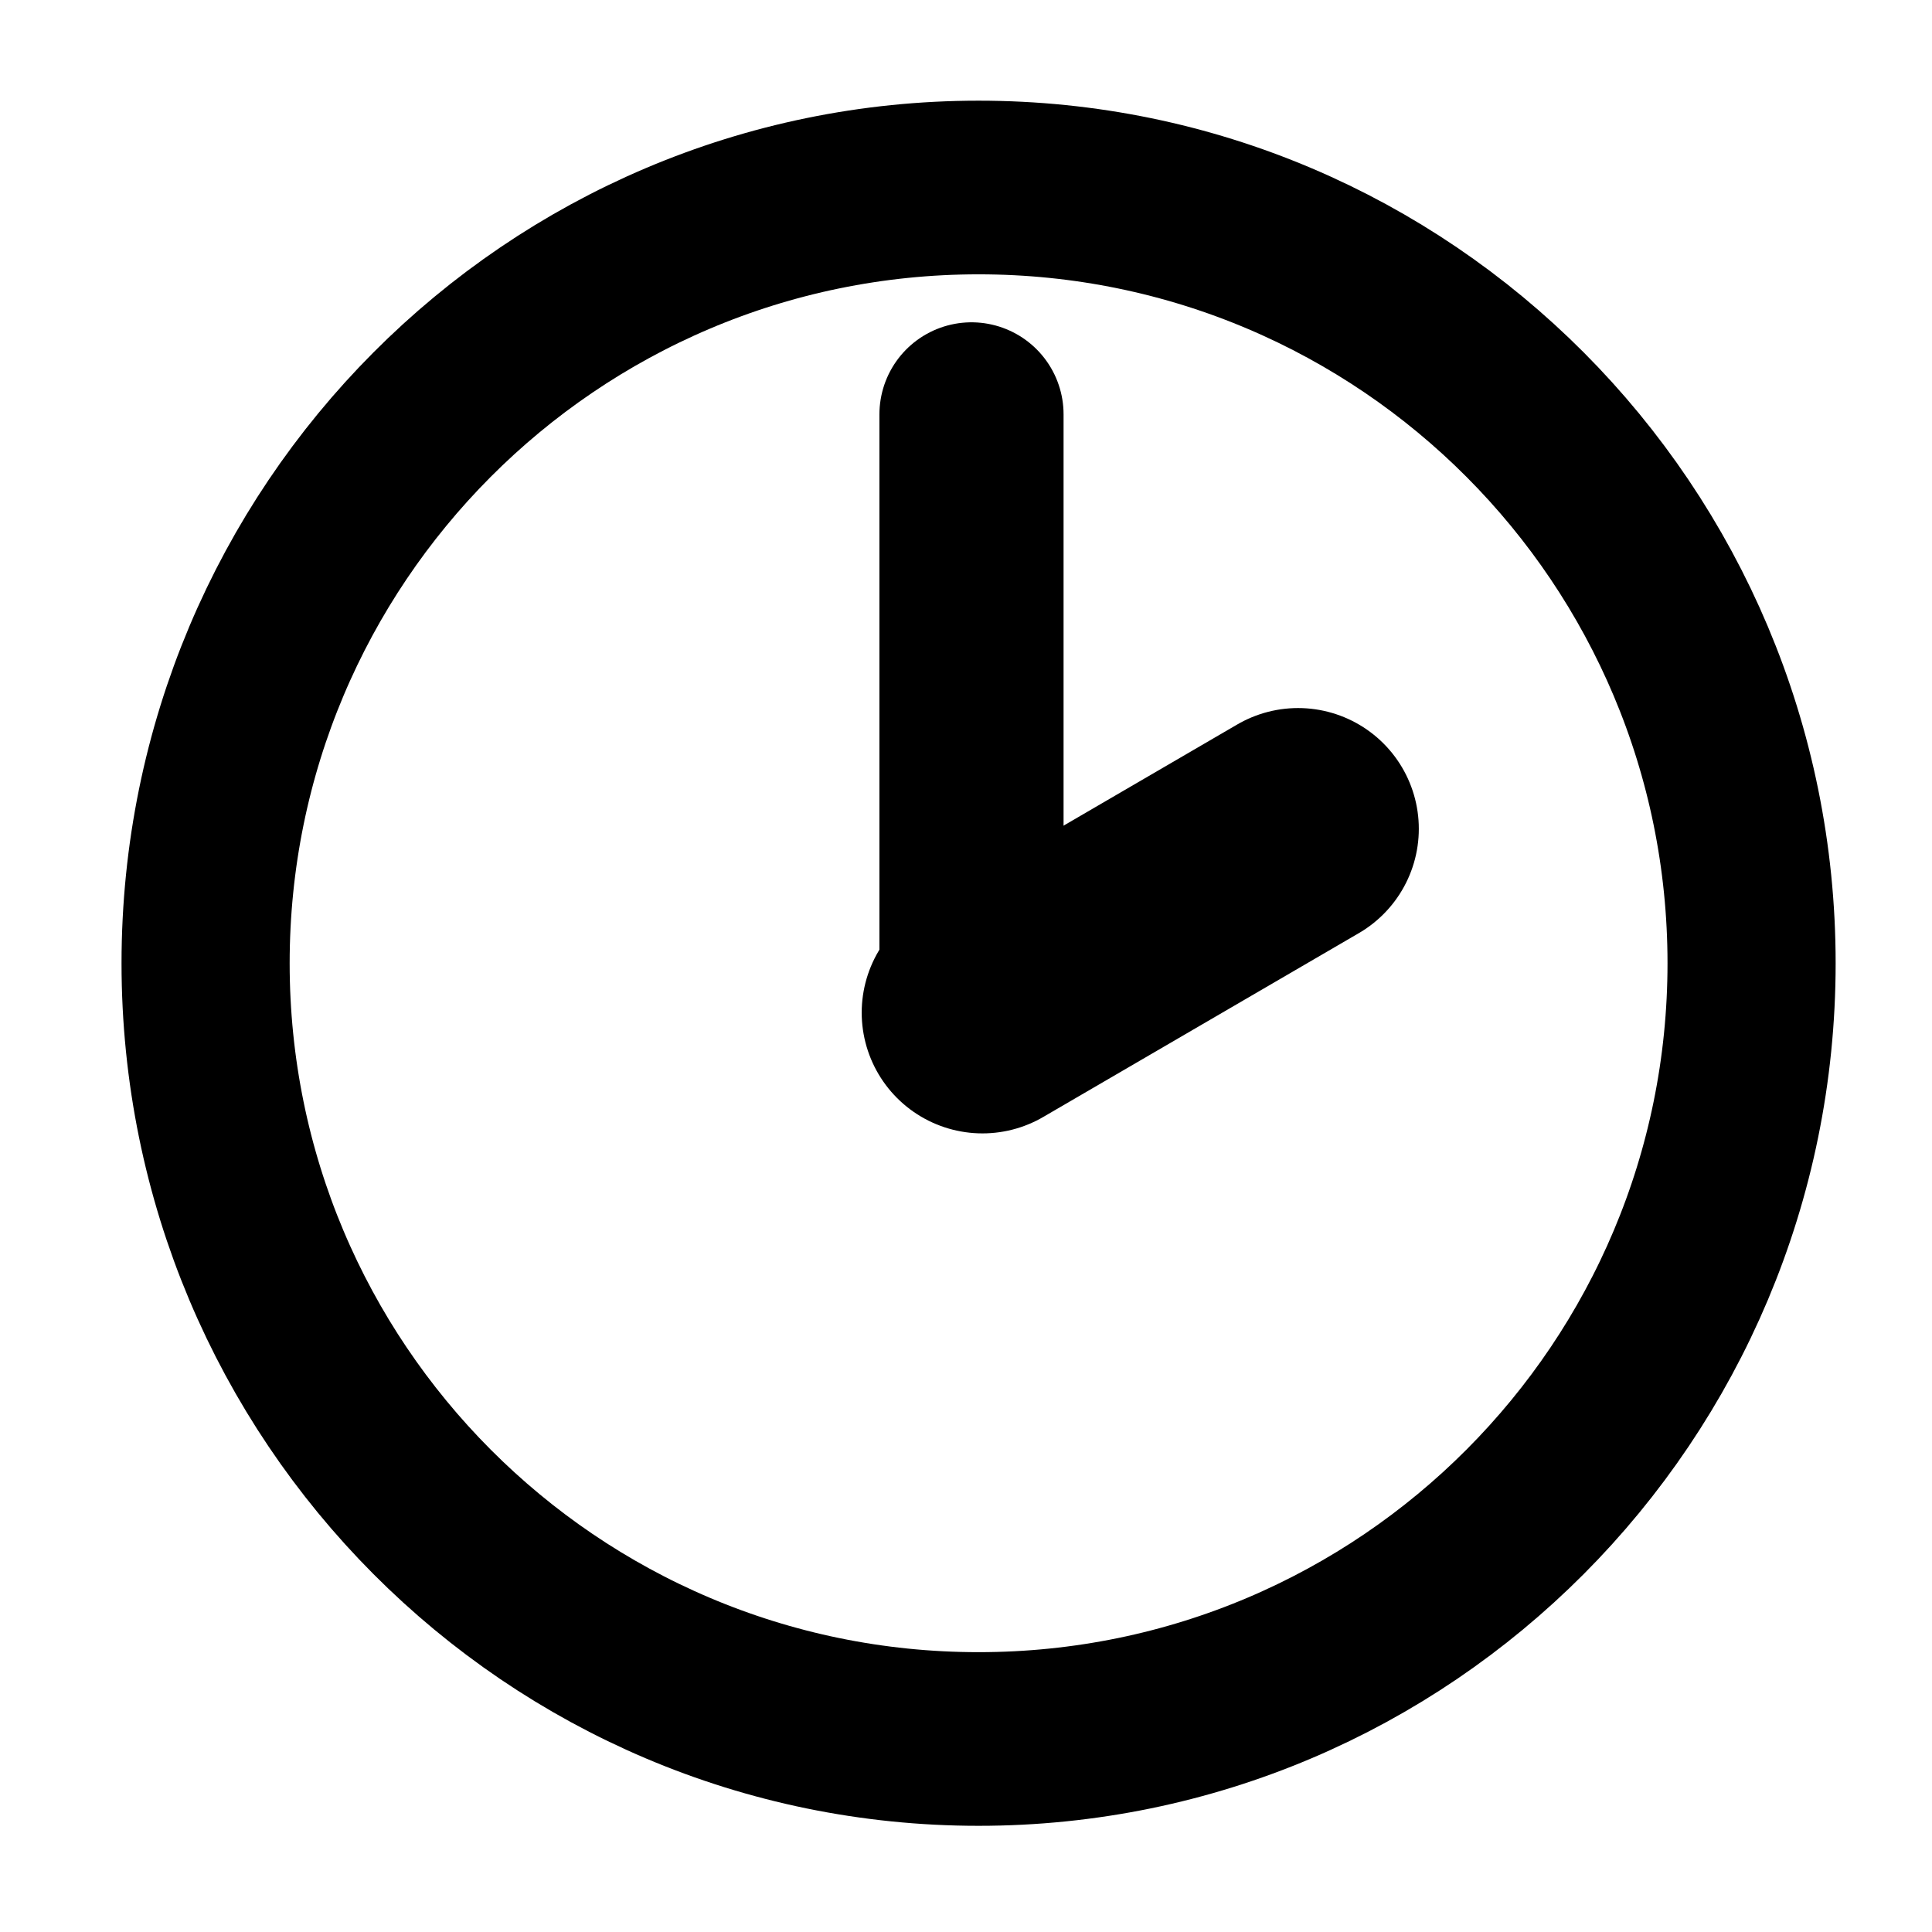
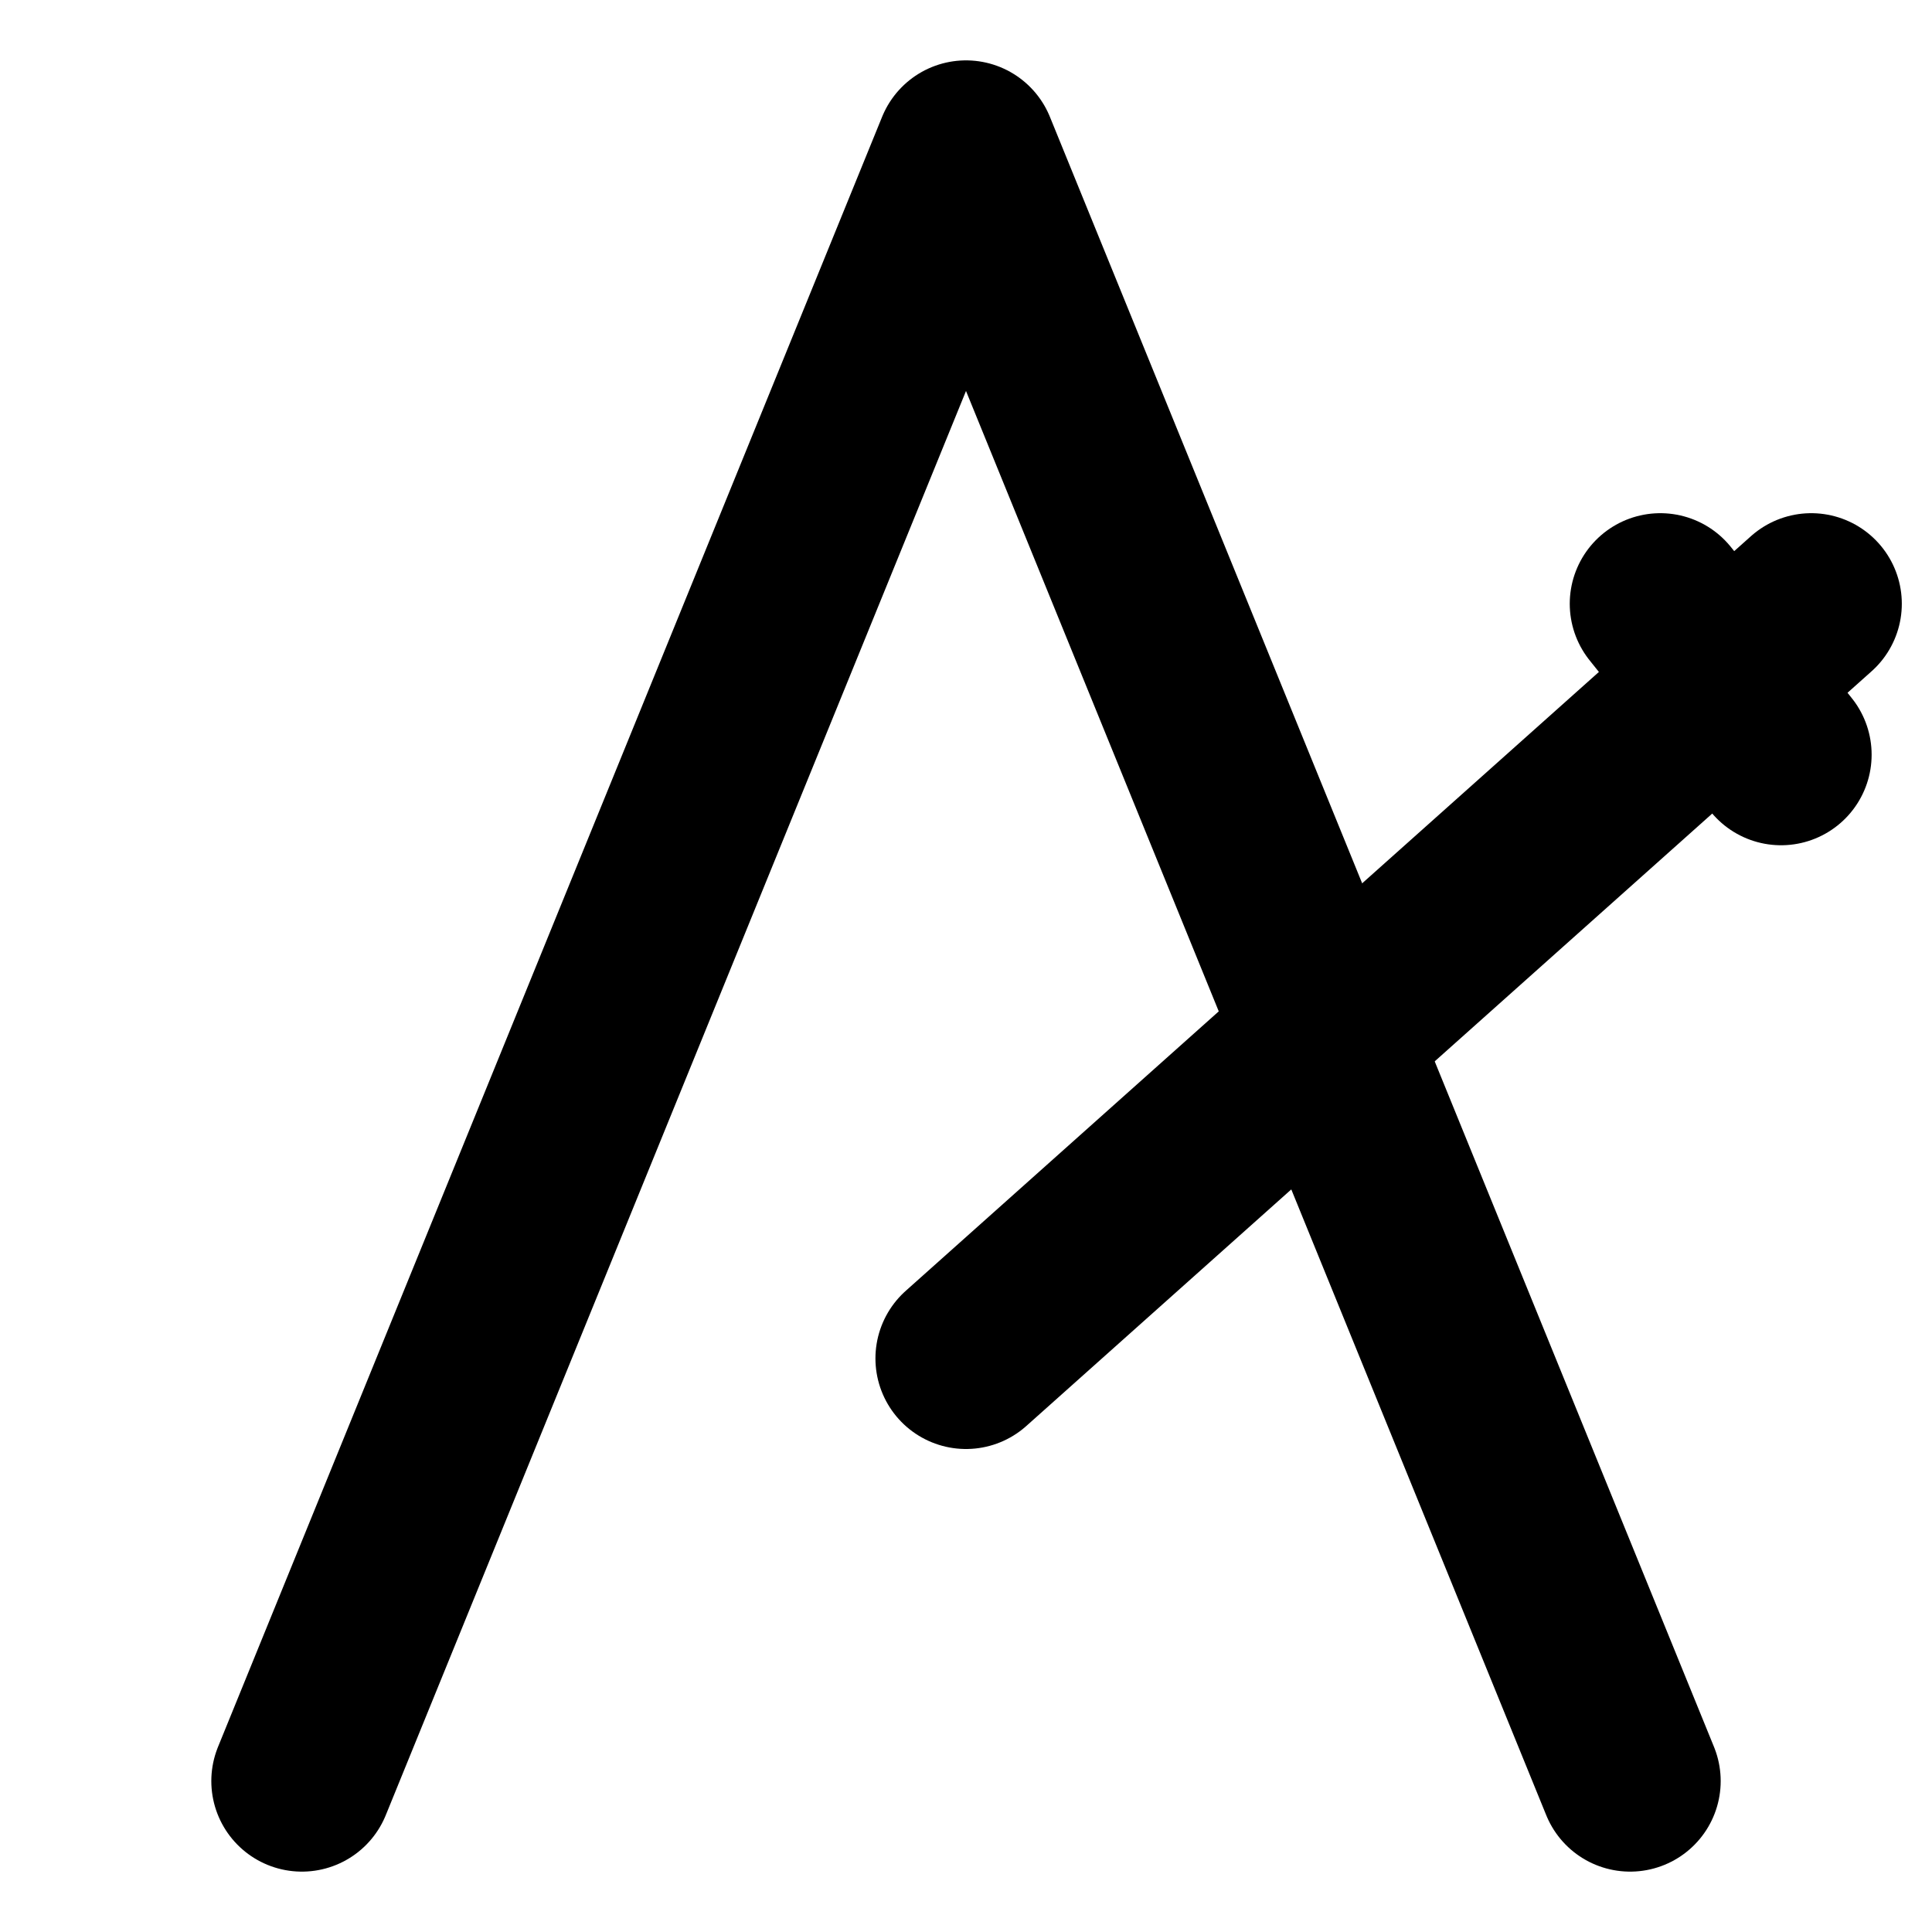
<svg xmlns="http://www.w3.org/2000/svg" width="64px" height="64px" id="svg3944" version="1.1">
  <defs id="defs3946" />
  <g id="layer1">
-     <path style="fill:none;stroke:#000000;stroke-width:5.576;stroke-miterlimit:4;stroke-opacity:1;stroke-dasharray:none" id="path3952" d="m 58.182,32.727 a 25.636,24.909 0 1 1 -51.273,0 25.636,24.909 0 1 1 51.273,0 z" transform="matrix(0.9988223,0,0,1.031635,-0.09023627,-1.853497)" />
-     <path style="fill:none;stroke:#000000;stroke-width:6.1;stroke-linecap:round;stroke-linejoin:miter;stroke-miterlimit:4;stroke-opacity:1;stroke-dasharray:none" d="m 32.182,33.636 0,-19.909" id="path4462" />
-     <path style="fill:none;stroke:#000000;stroke-width:8;stroke-linecap:round;stroke-linejoin:miter;stroke-miterlimit:4;stroke-opacity:1;stroke-dasharray:none" d="M 32.545,33.545 43,27.455" id="path4464" />
+     <path style="fill:none;stroke:#000000;stroke-width:6;stroke-linecap:round;stroke-linejoin:round;stroke-miterlimit:4;stroke-dasharray:none;stroke-opacity:1" d="M 10,59 32,5 54,59" id="path817" />
+     <path style="fill:none;stroke:#000000;stroke-width:6;stroke-linecap:round;stroke-linejoin:bevel;stroke-miterlimit:4;stroke-dasharray:none;stroke-opacity:1" d="M 32,45 60,20" id="path819" />
+     <path style="fill:none;stroke:#000000;stroke-width:6;stroke-linecap:round;stroke-linejoin:bevel;stroke-miterlimit:4;stroke-dasharray:none;stroke-opacity:1" d="m 55,20 4,5" id="path1141" />
  </g>
</svg>
